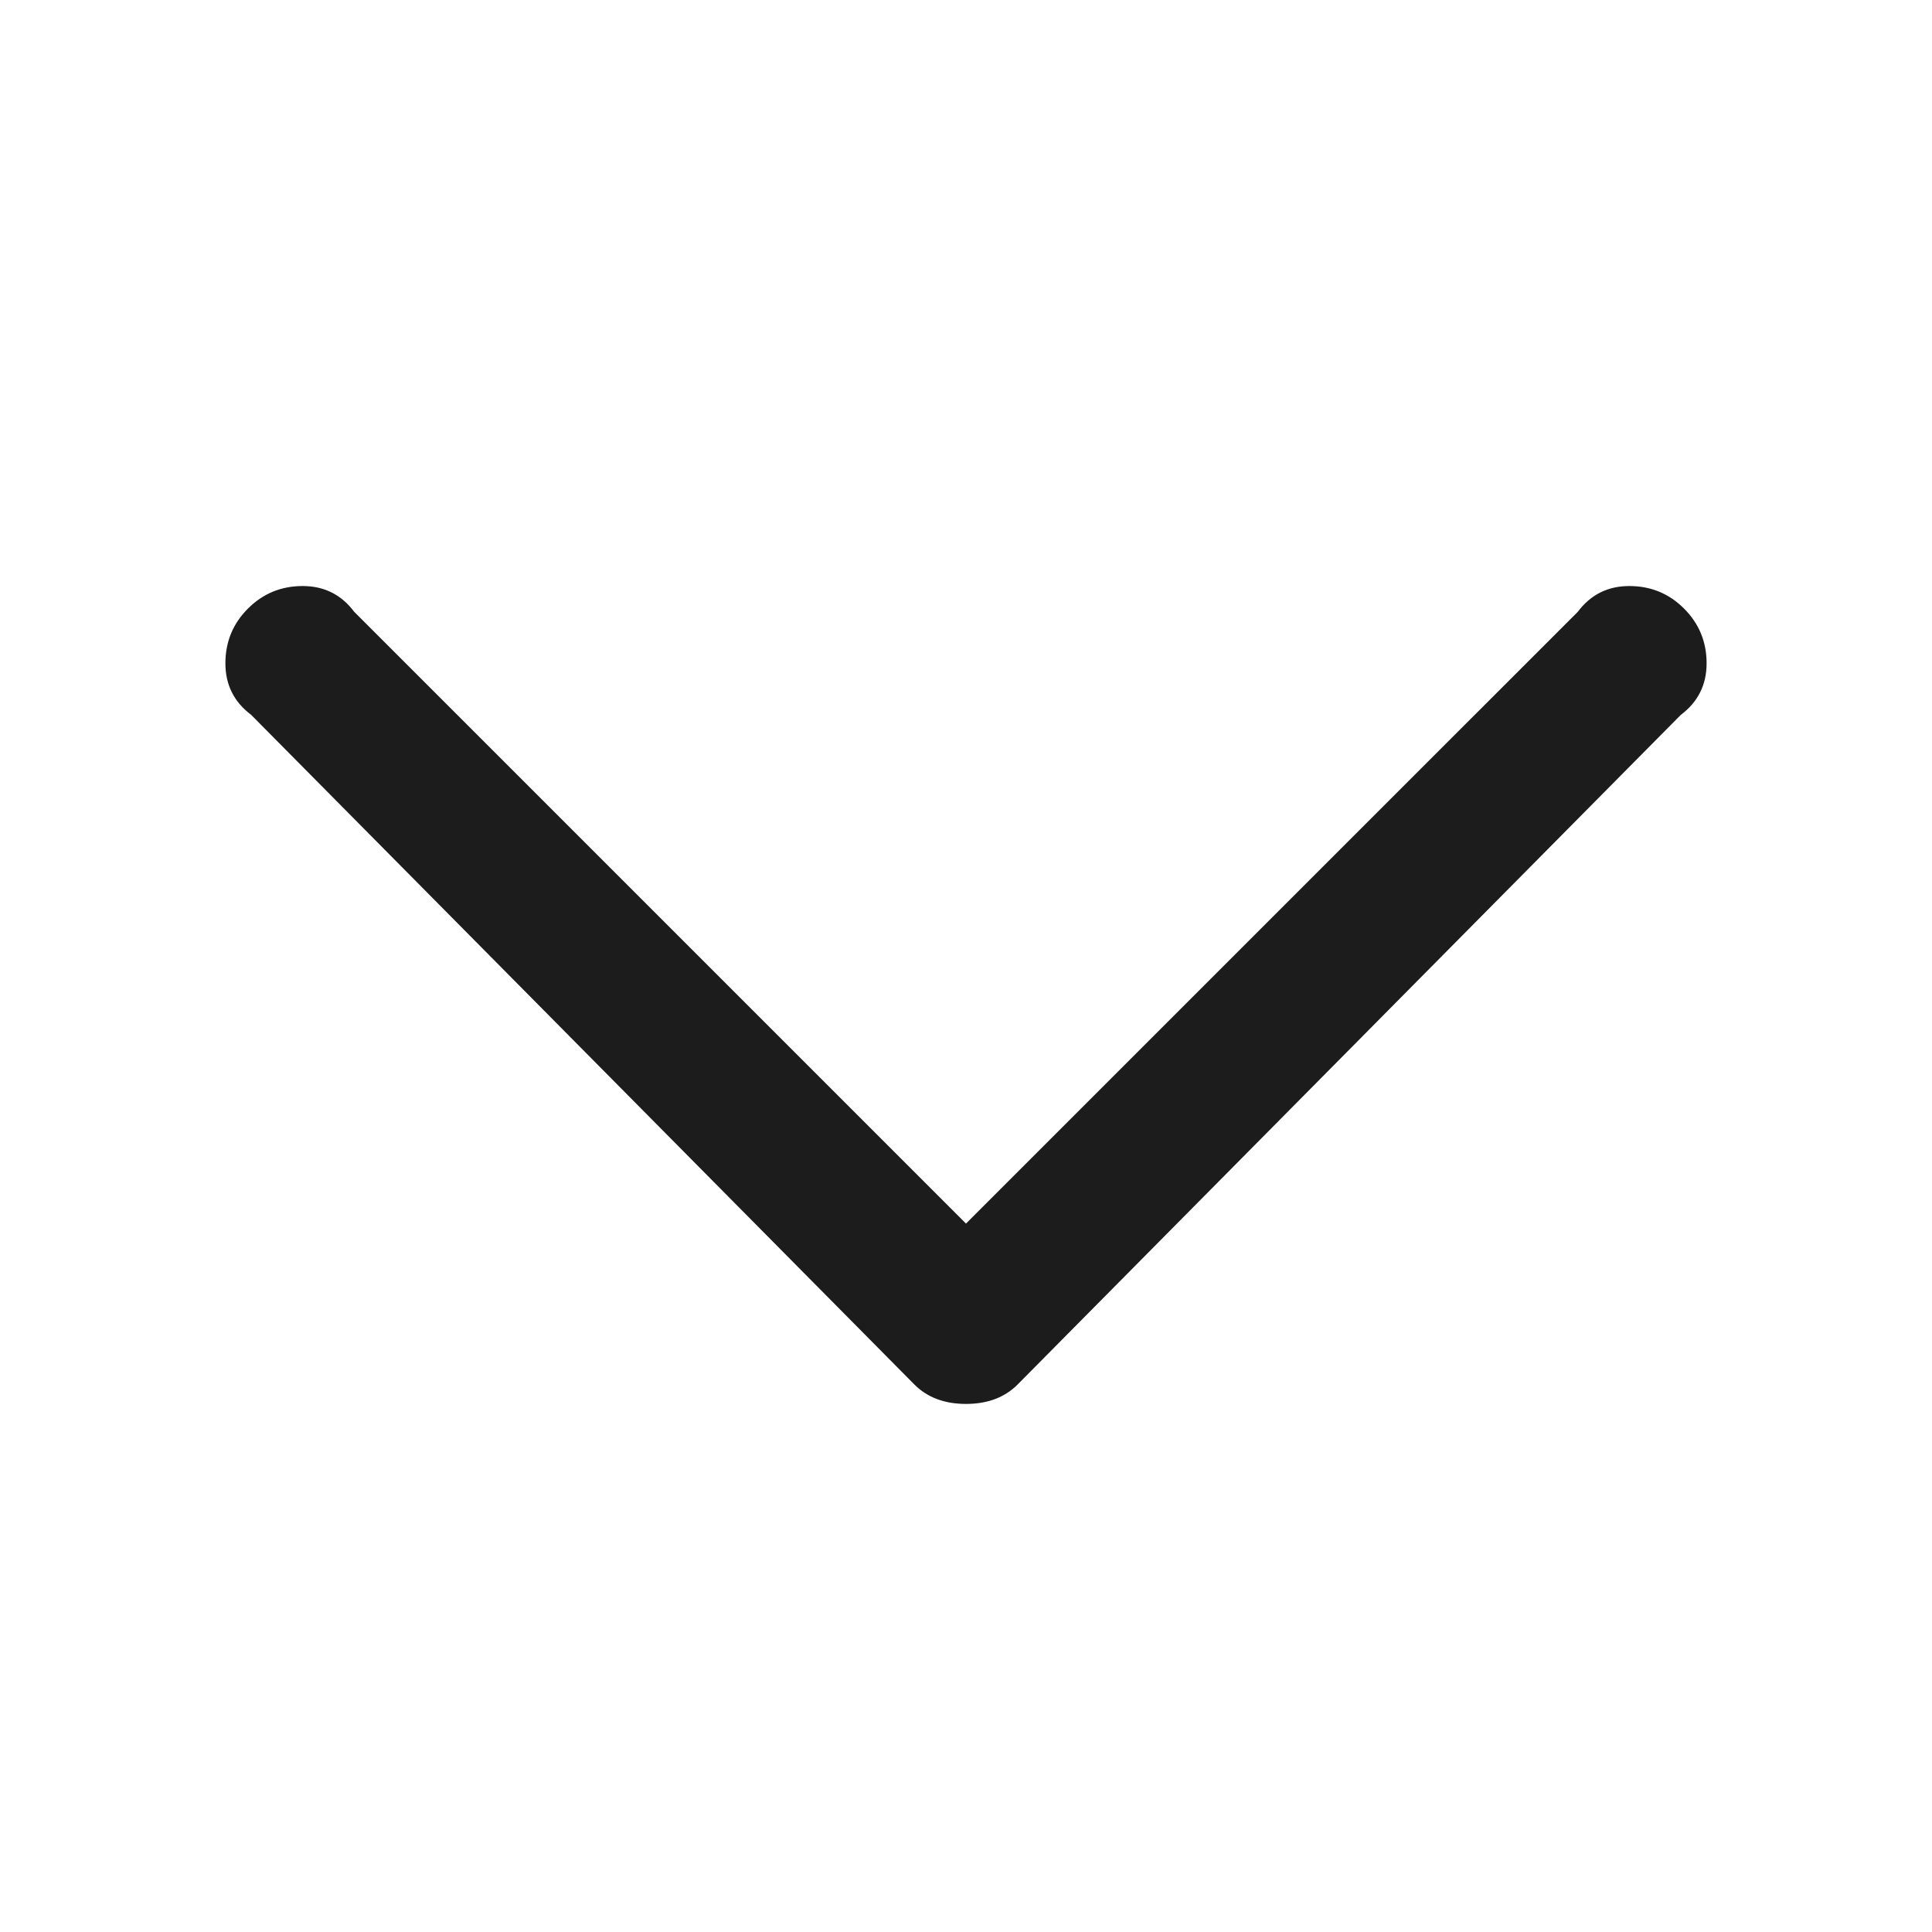
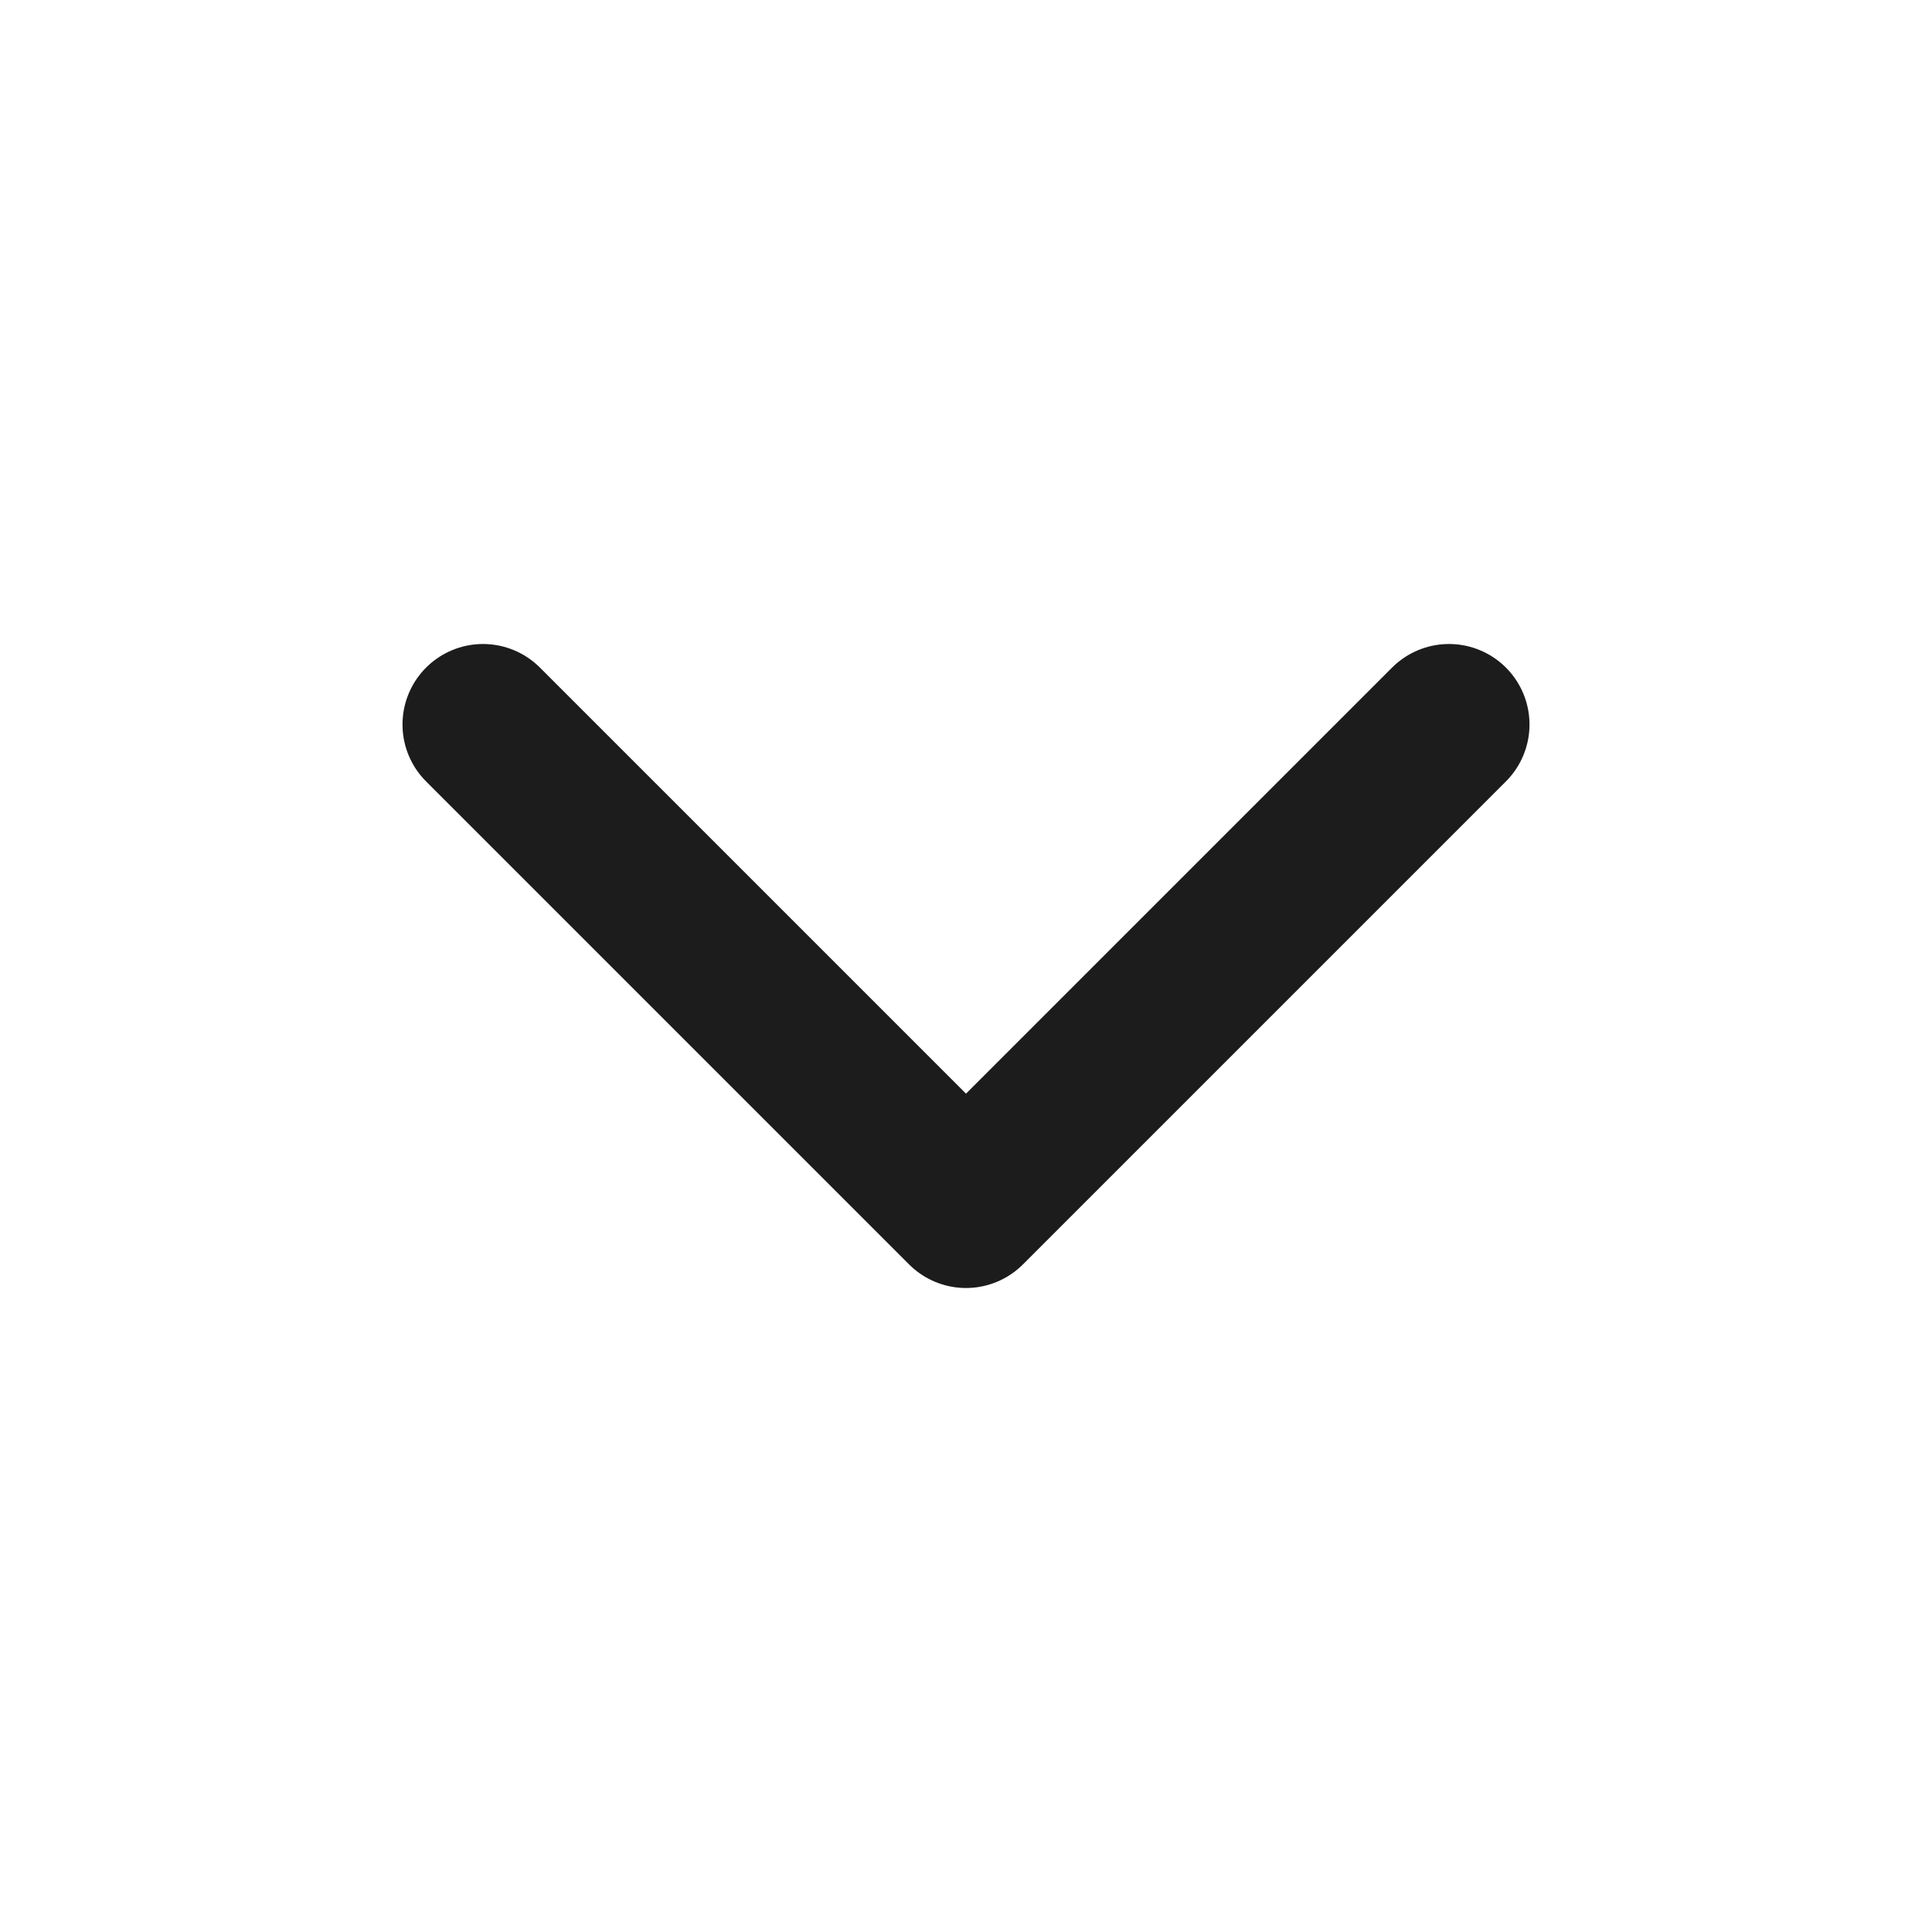
- <svg xmlns="http://www.w3.org/2000/svg" width="16" height="16" viewBox="0 0 300 300">
-   <path fill="#1C1C1C" d="M245 95Q248 91 253.0 91.0Q258 91 261.5 94.5Q265 98 265.0 103.0Q265 108 261 111L158 215Q155 218 150.0 218.0Q145 218 142 215L39 111Q35 108 35.0 103.0Q35 98 38.5 94.5Q42 91 47.0 91.0Q52 91 55 95L150 190Z" />
+ <svg xmlns="http://www.w3.org/2000/svg" width="24" height="24" viewBox="0 0 24 24" fill="none" stroke="#1C1C1C" stroke-width="2" stroke-linecap="round" stroke-linejoin="round" aria-hidden="true">
+   <path d="m6 9 6 6 6-6" />
</svg>
